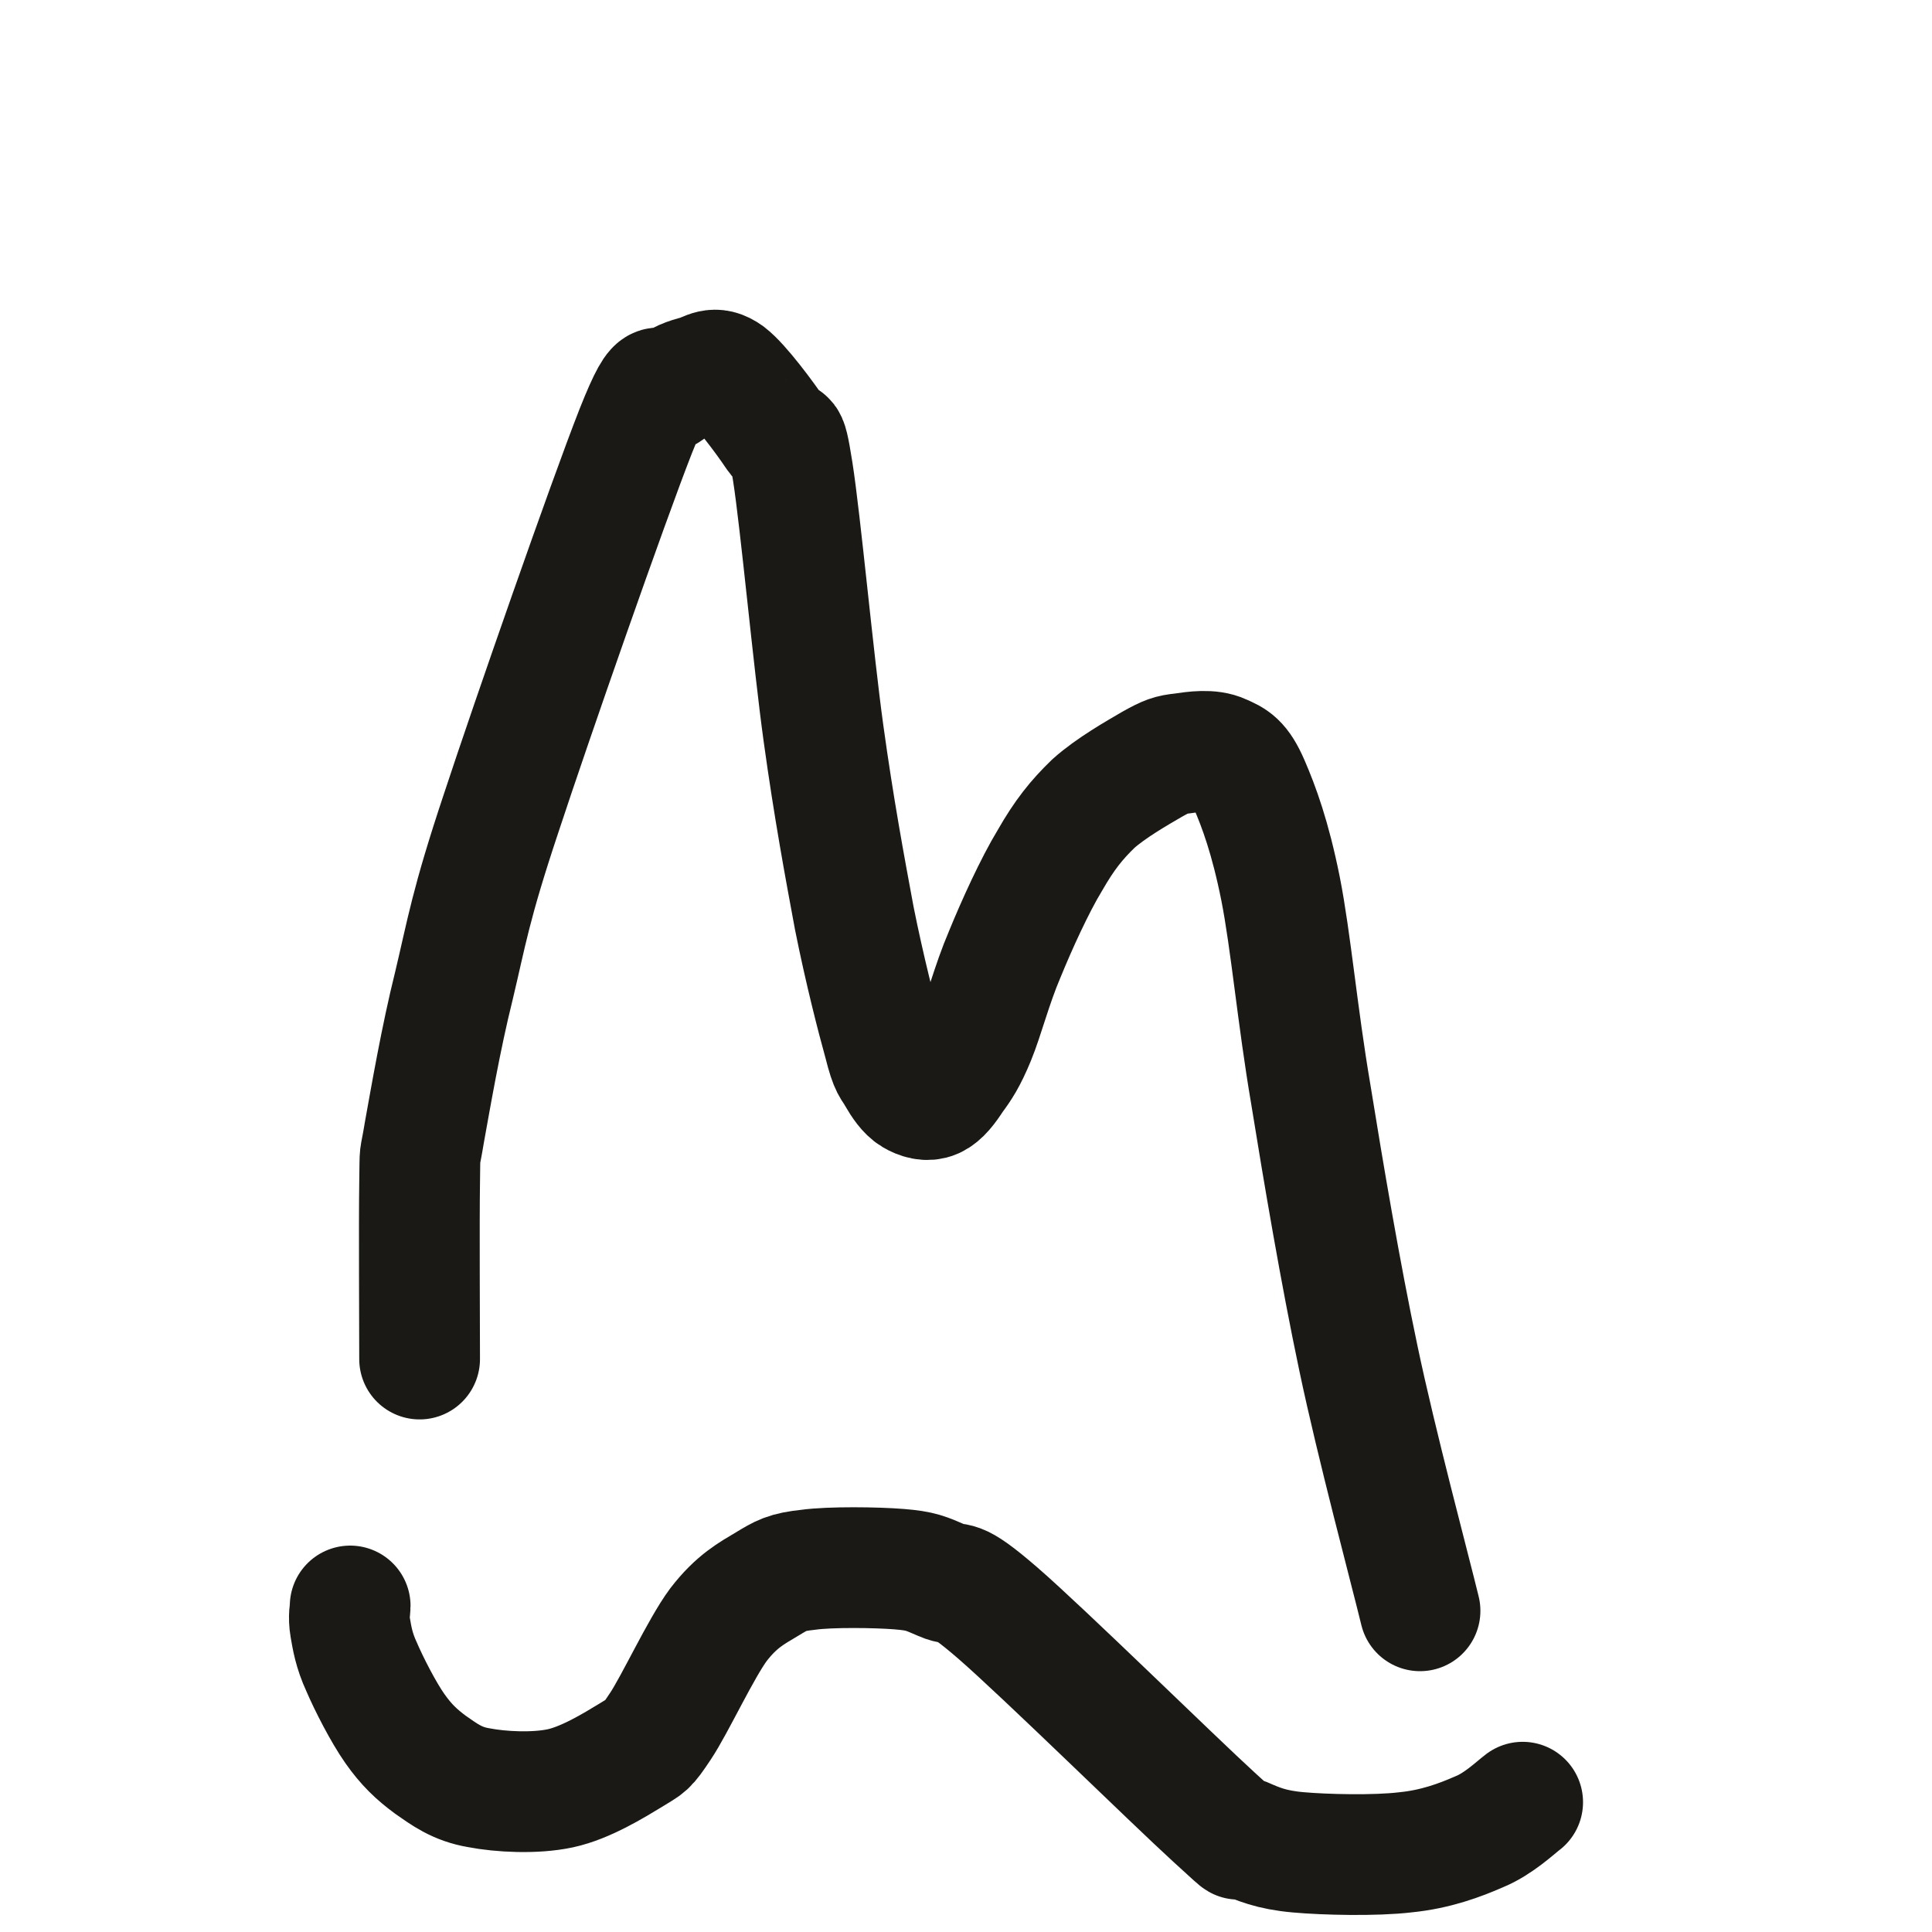
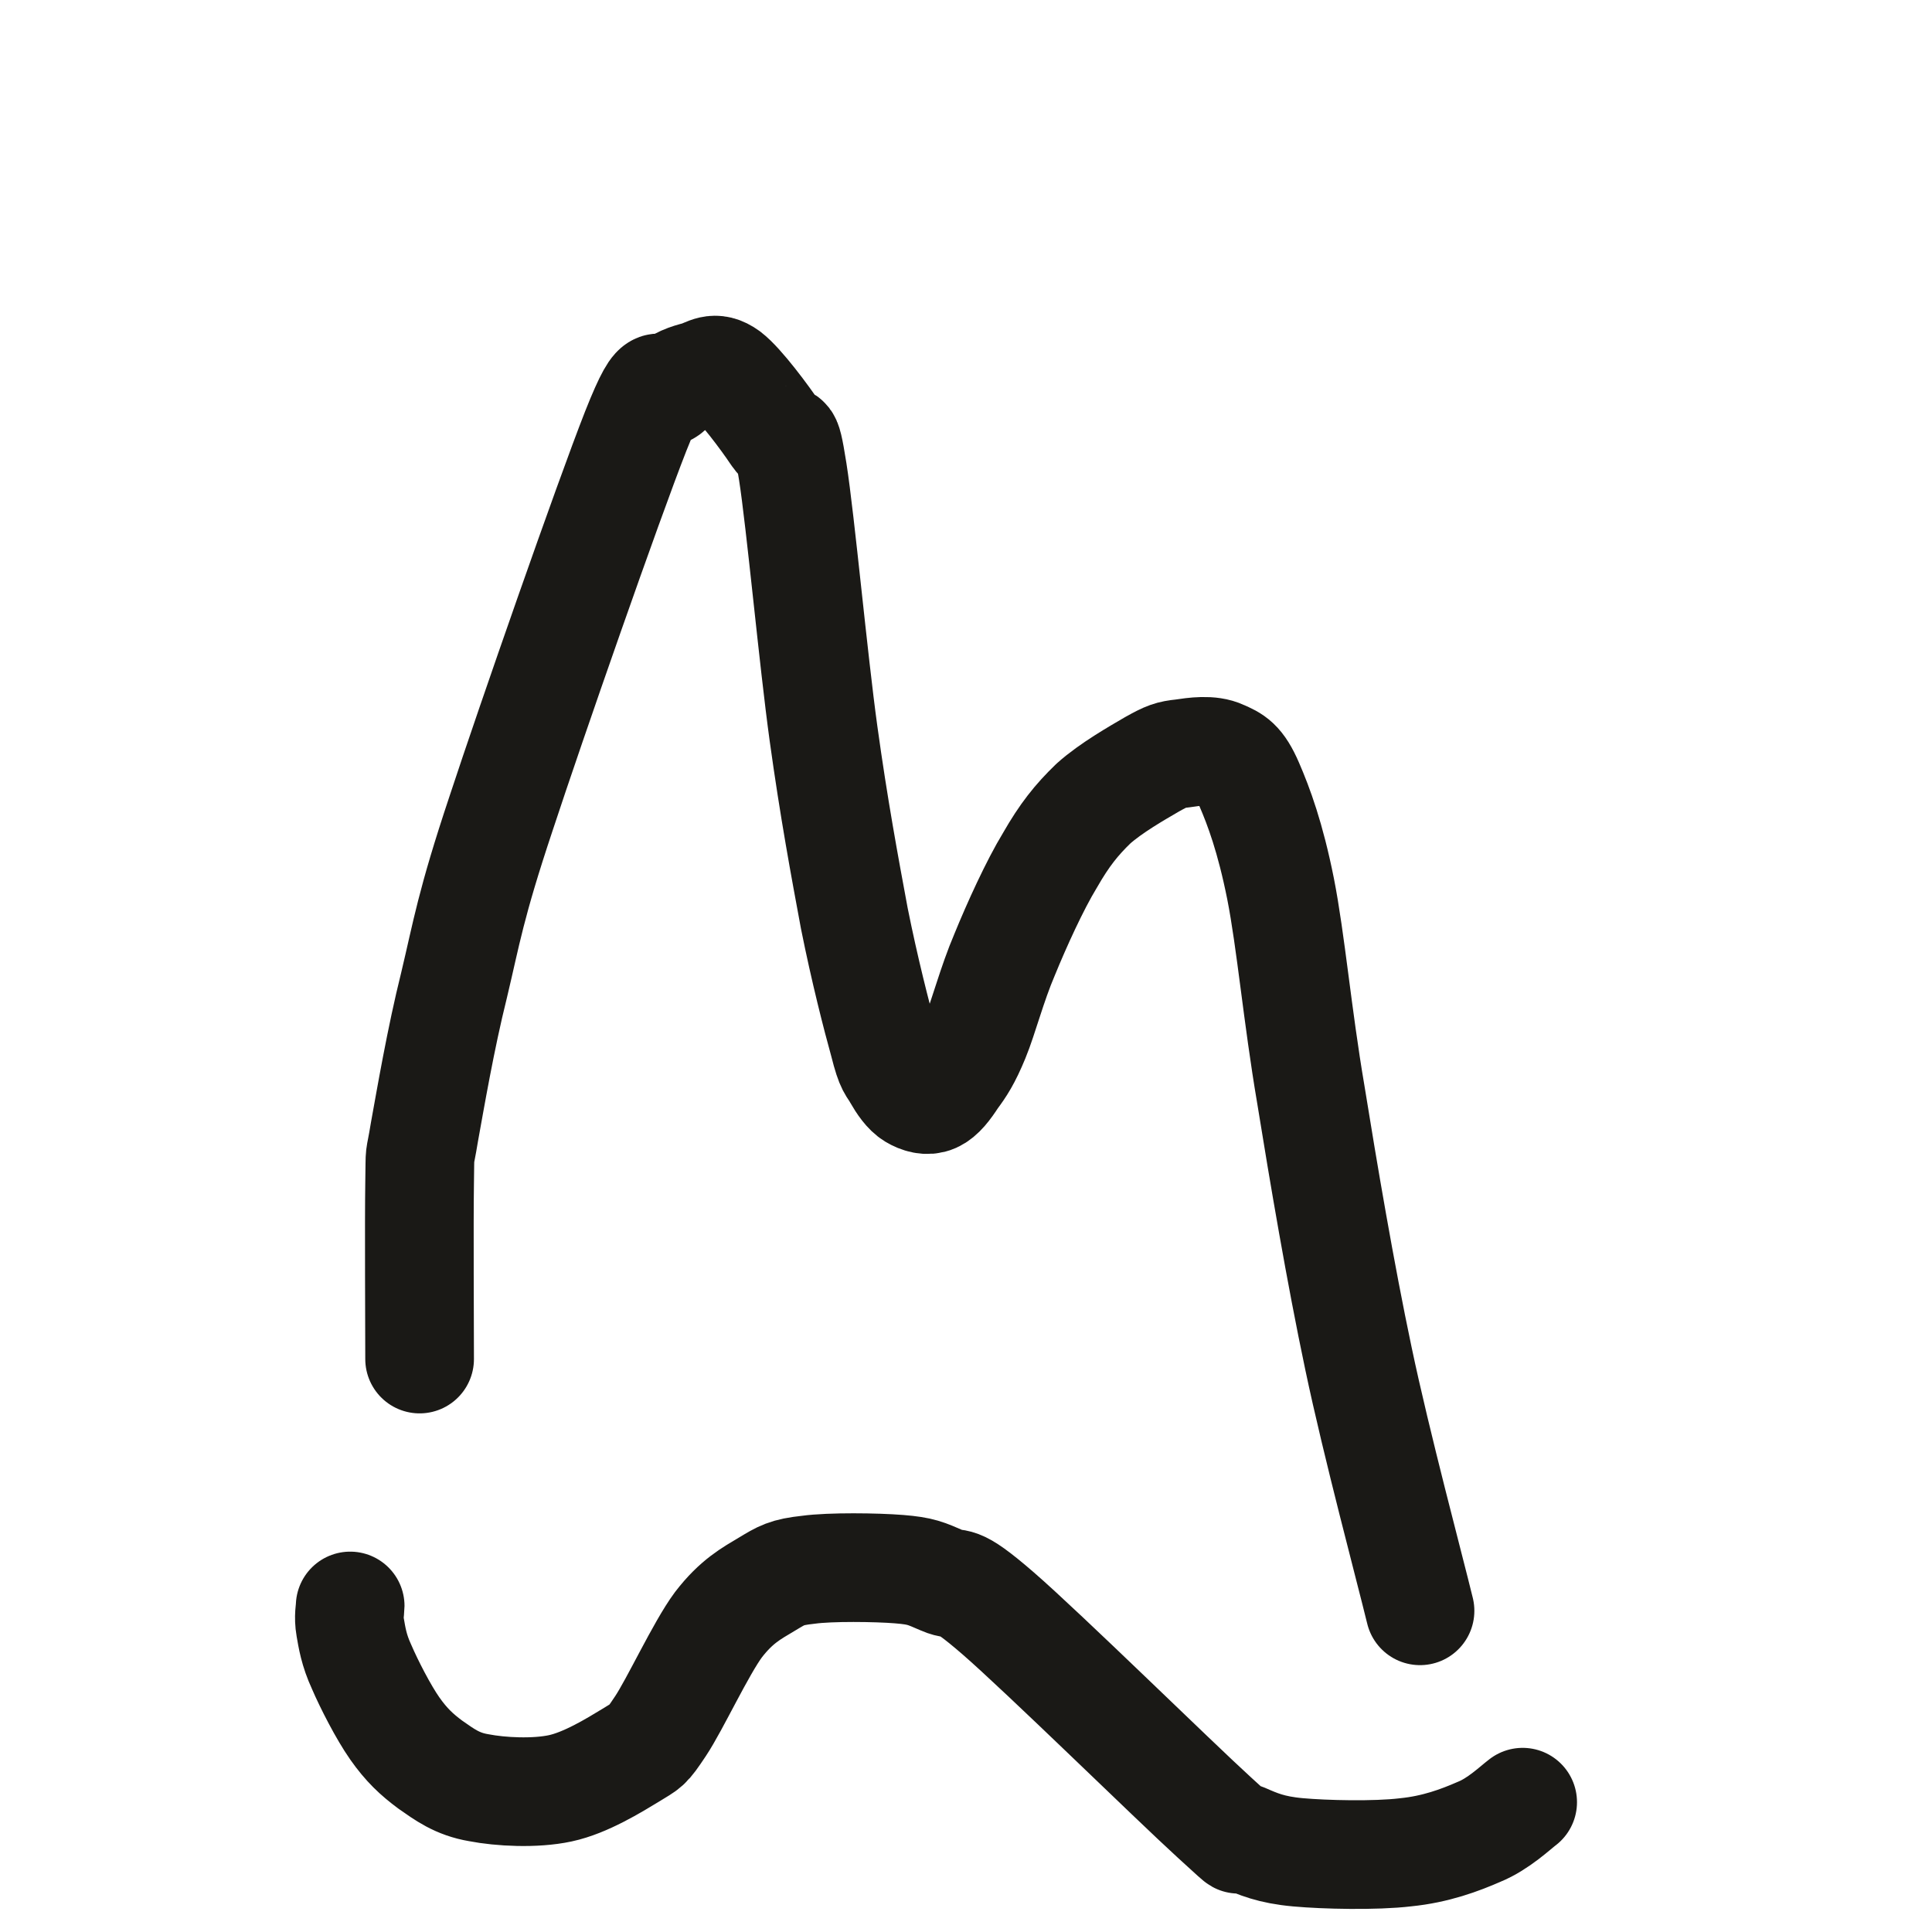
<svg xmlns="http://www.w3.org/2000/svg" viewBox="0 0 32 32">
  <style>path{stroke:#1A1916}@media (prefers-color-scheme:dark){path{stroke:#EFEADF}}</style>
  <g fill="none" stroke="#1A1916" stroke-linecap="round" stroke-linejoin="round">
-     <path d="M6.95,22.51 C6.95,22.03 6.94,20.22 6.95,19.60 C6.96,18.97 6.94,19.30 7.03,18.75 C7.13,18.20 7.30,17.20 7.52,16.32 C7.73,15.44 7.79,15.00 8.30,13.47 C8.80,11.95 10.07,8.31 10.53,7.14 C10.99,5.98 10.90,6.62 11.07,6.46 C11.24,6.31 11.40,6.26 11.56,6.22 C11.73,6.17 11.83,6.05 12.05,6.21 C12.26,6.37 12.67,6.92 12.85,7.19 C13.03,7.46 13.00,6.99 13.13,7.81 C13.26,8.64 13.47,10.92 13.64,12.15 C13.81,13.38 13.99,14.35 14.15,15.21 C14.32,16.06 14.52,16.84 14.64,17.27 C14.75,17.71 14.78,17.66 14.86,17.81 C14.94,17.95 15.03,18.08 15.13,18.14 C15.23,18.20 15.36,18.24 15.47,18.19 C15.58,18.14 15.68,18.01 15.79,17.84 C15.91,17.68 16.01,17.53 16.15,17.19 C16.29,16.85 16.43,16.30 16.64,15.81 C16.84,15.32 17.14,14.66 17.39,14.25 C17.63,13.83 17.83,13.58 18.11,13.31 C18.40,13.05 18.84,12.80 19.08,12.66 C19.33,12.52 19.39,12.50 19.58,12.48 C19.78,12.45 20.05,12.41 20.24,12.50 C20.42,12.58 20.53,12.62 20.69,12.99 C20.85,13.36 21.04,13.87 21.21,14.72 C21.38,15.58 21.49,16.83 21.71,18.12 C21.92,19.42 22.20,21.08 22.50,22.50 C22.80,23.93 23.35,25.98 23.52,26.68" stroke-width="2" />
-     <path d="M5.80,26.60 C5.80,26.66 5.77,26.78 5.80,26.95 C5.83,27.12 5.86,27.33 5.99,27.61 C6.11,27.89 6.35,28.36 6.54,28.63 C6.73,28.90 6.90,29.06 7.13,29.23 C7.36,29.39 7.57,29.55 7.93,29.61 C8.29,29.68 8.86,29.71 9.28,29.62 C9.70,29.53 10.17,29.24 10.45,29.07 C10.72,28.90 10.70,28.95 10.94,28.59 C11.18,28.23 11.61,27.30 11.90,26.91 C12.20,26.52 12.45,26.39 12.70,26.24 C12.95,26.09 13.02,26.04 13.39,26.00 C13.75,25.95 14.52,25.96 14.89,25.99 C15.26,26.02 15.33,26.06 15.61,26.18 C15.88,26.30 15.78,26.07 16.53,26.72 C17.28,27.37 19.43,29.48 20.11,30.10 C20.79,30.72 20.36,30.34 20.60,30.44 C20.83,30.54 21.05,30.64 21.50,30.68 C21.94,30.72 22.78,30.74 23.28,30.68 C23.78,30.63 24.18,30.48 24.50,30.34 C24.82,30.21 25.10,29.94 25.22,29.85" stroke-width="2" />
+     <path d="M6.95,22.51 C6.95,22.03 6.94,20.22 6.95,19.60 C6.96,18.97 6.94,19.30 7.03,18.75 C7.13,18.20 7.30,17.20 7.52,16.32 C7.73,15.44 7.79,15.00 8.30,13.47 C8.80,11.95 10.07,8.31 10.53,7.14 C10.99,5.98 10.90,6.62 11.07,6.46 C11.24,6.31 11.40,6.26 11.56,6.22 C11.73,6.17 11.83,6.05 12.05,6.21 C12.26,6.37 12.67,6.92 12.85,7.19 C13.03,7.46 13.00,6.99 13.13,7.81 C13.26,8.64 13.47,10.92 13.64,12.15 C13.81,13.38 13.99,14.35 14.15,15.21 C14.32,16.06 14.52,16.84 14.64,17.27 C14.75,17.71 14.78,17.66 14.86,17.81 C14.94,17.95 15.03,18.08 15.13,18.14 C15.23,18.20 15.36,18.24 15.47,18.19 C15.58,18.14 15.68,18.01 15.79,17.84 C15.91,17.68 16.01,17.53 16.15,17.19 C16.29,16.85 16.43,16.30 16.64,15.81 C16.84,15.32 17.14,14.66 17.39,14.25 C17.63,13.83 17.83,13.58 18.11,13.31 C18.40,13.05 18.84,12.80 19.08,12.66 C19.33,12.52 19.39,12.50 19.58,12.48 C19.78,12.45 20.05,12.41 20.24,12.50 C20.42,12.58 20.53,12.62 20.69,12.99 C20.85,13.36 21.04,13.87 21.21,14.72 C21.38,15.58 21.49,16.83 21.71,18.12 C21.92,19.42 22.20,21.08 22.50,22.50 C22.80,23.93 23.35,25.98 23.52,26.68" stroke-width="1.8" />
+     <path d="M5.80,26.60 C5.80,26.66 5.77,26.78 5.80,26.95 C5.83,27.12 5.86,27.33 5.99,27.61 C6.11,27.89 6.35,28.36 6.54,28.63 C6.73,28.90 6.90,29.06 7.13,29.23 C7.36,29.39 7.57,29.55 7.93,29.61 C8.29,29.68 8.86,29.71 9.28,29.62 C9.70,29.53 10.17,29.24 10.45,29.07 C10.72,28.90 10.70,28.95 10.94,28.59 C11.18,28.23 11.61,27.30 11.90,26.91 C12.20,26.52 12.45,26.39 12.70,26.24 C12.95,26.09 13.02,26.04 13.39,26.00 C13.75,25.95 14.52,25.96 14.89,25.99 C15.26,26.02 15.33,26.06 15.61,26.18 C15.88,26.30 15.78,26.07 16.53,26.72 C17.28,27.37 19.43,29.48 20.11,30.10 C20.79,30.72 20.36,30.34 20.60,30.44 C20.83,30.54 21.05,30.64 21.50,30.68 C21.94,30.72 22.78,30.74 23.28,30.68 C23.78,30.63 24.18,30.48 24.50,30.34 C24.82,30.21 25.10,29.94 25.22,29.85" stroke-width="1.8" />
  </g>
</svg>
